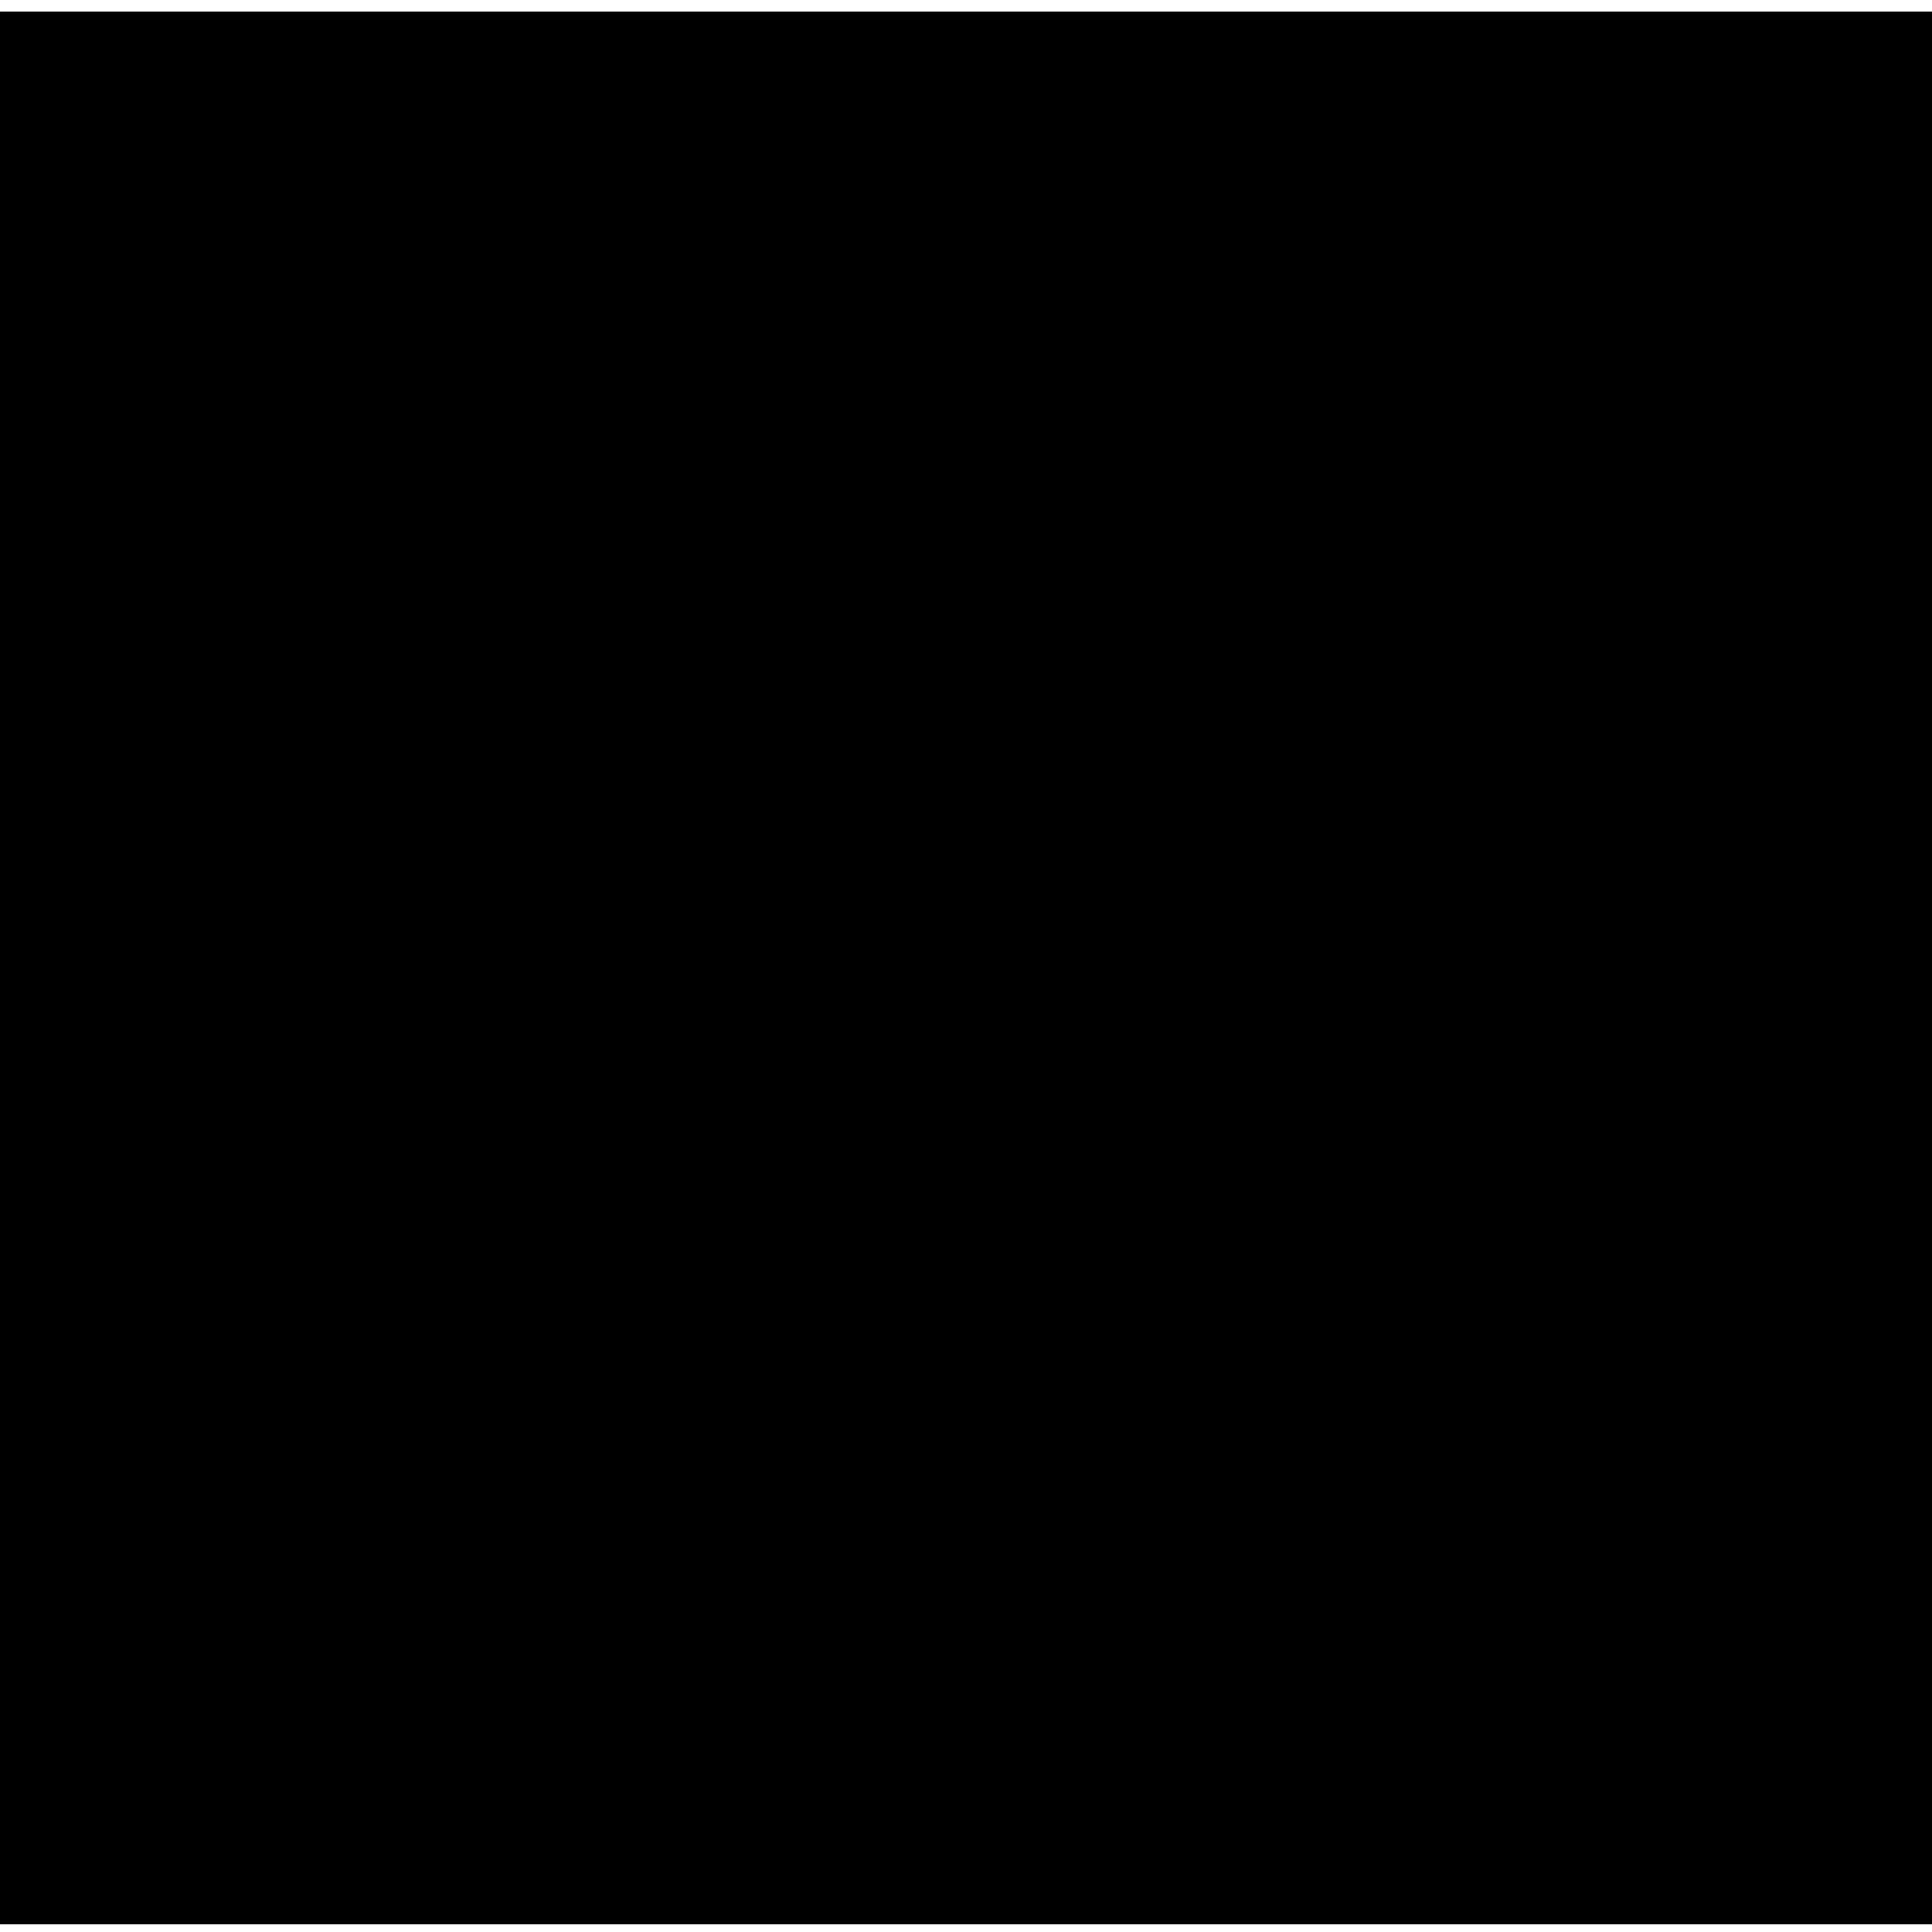
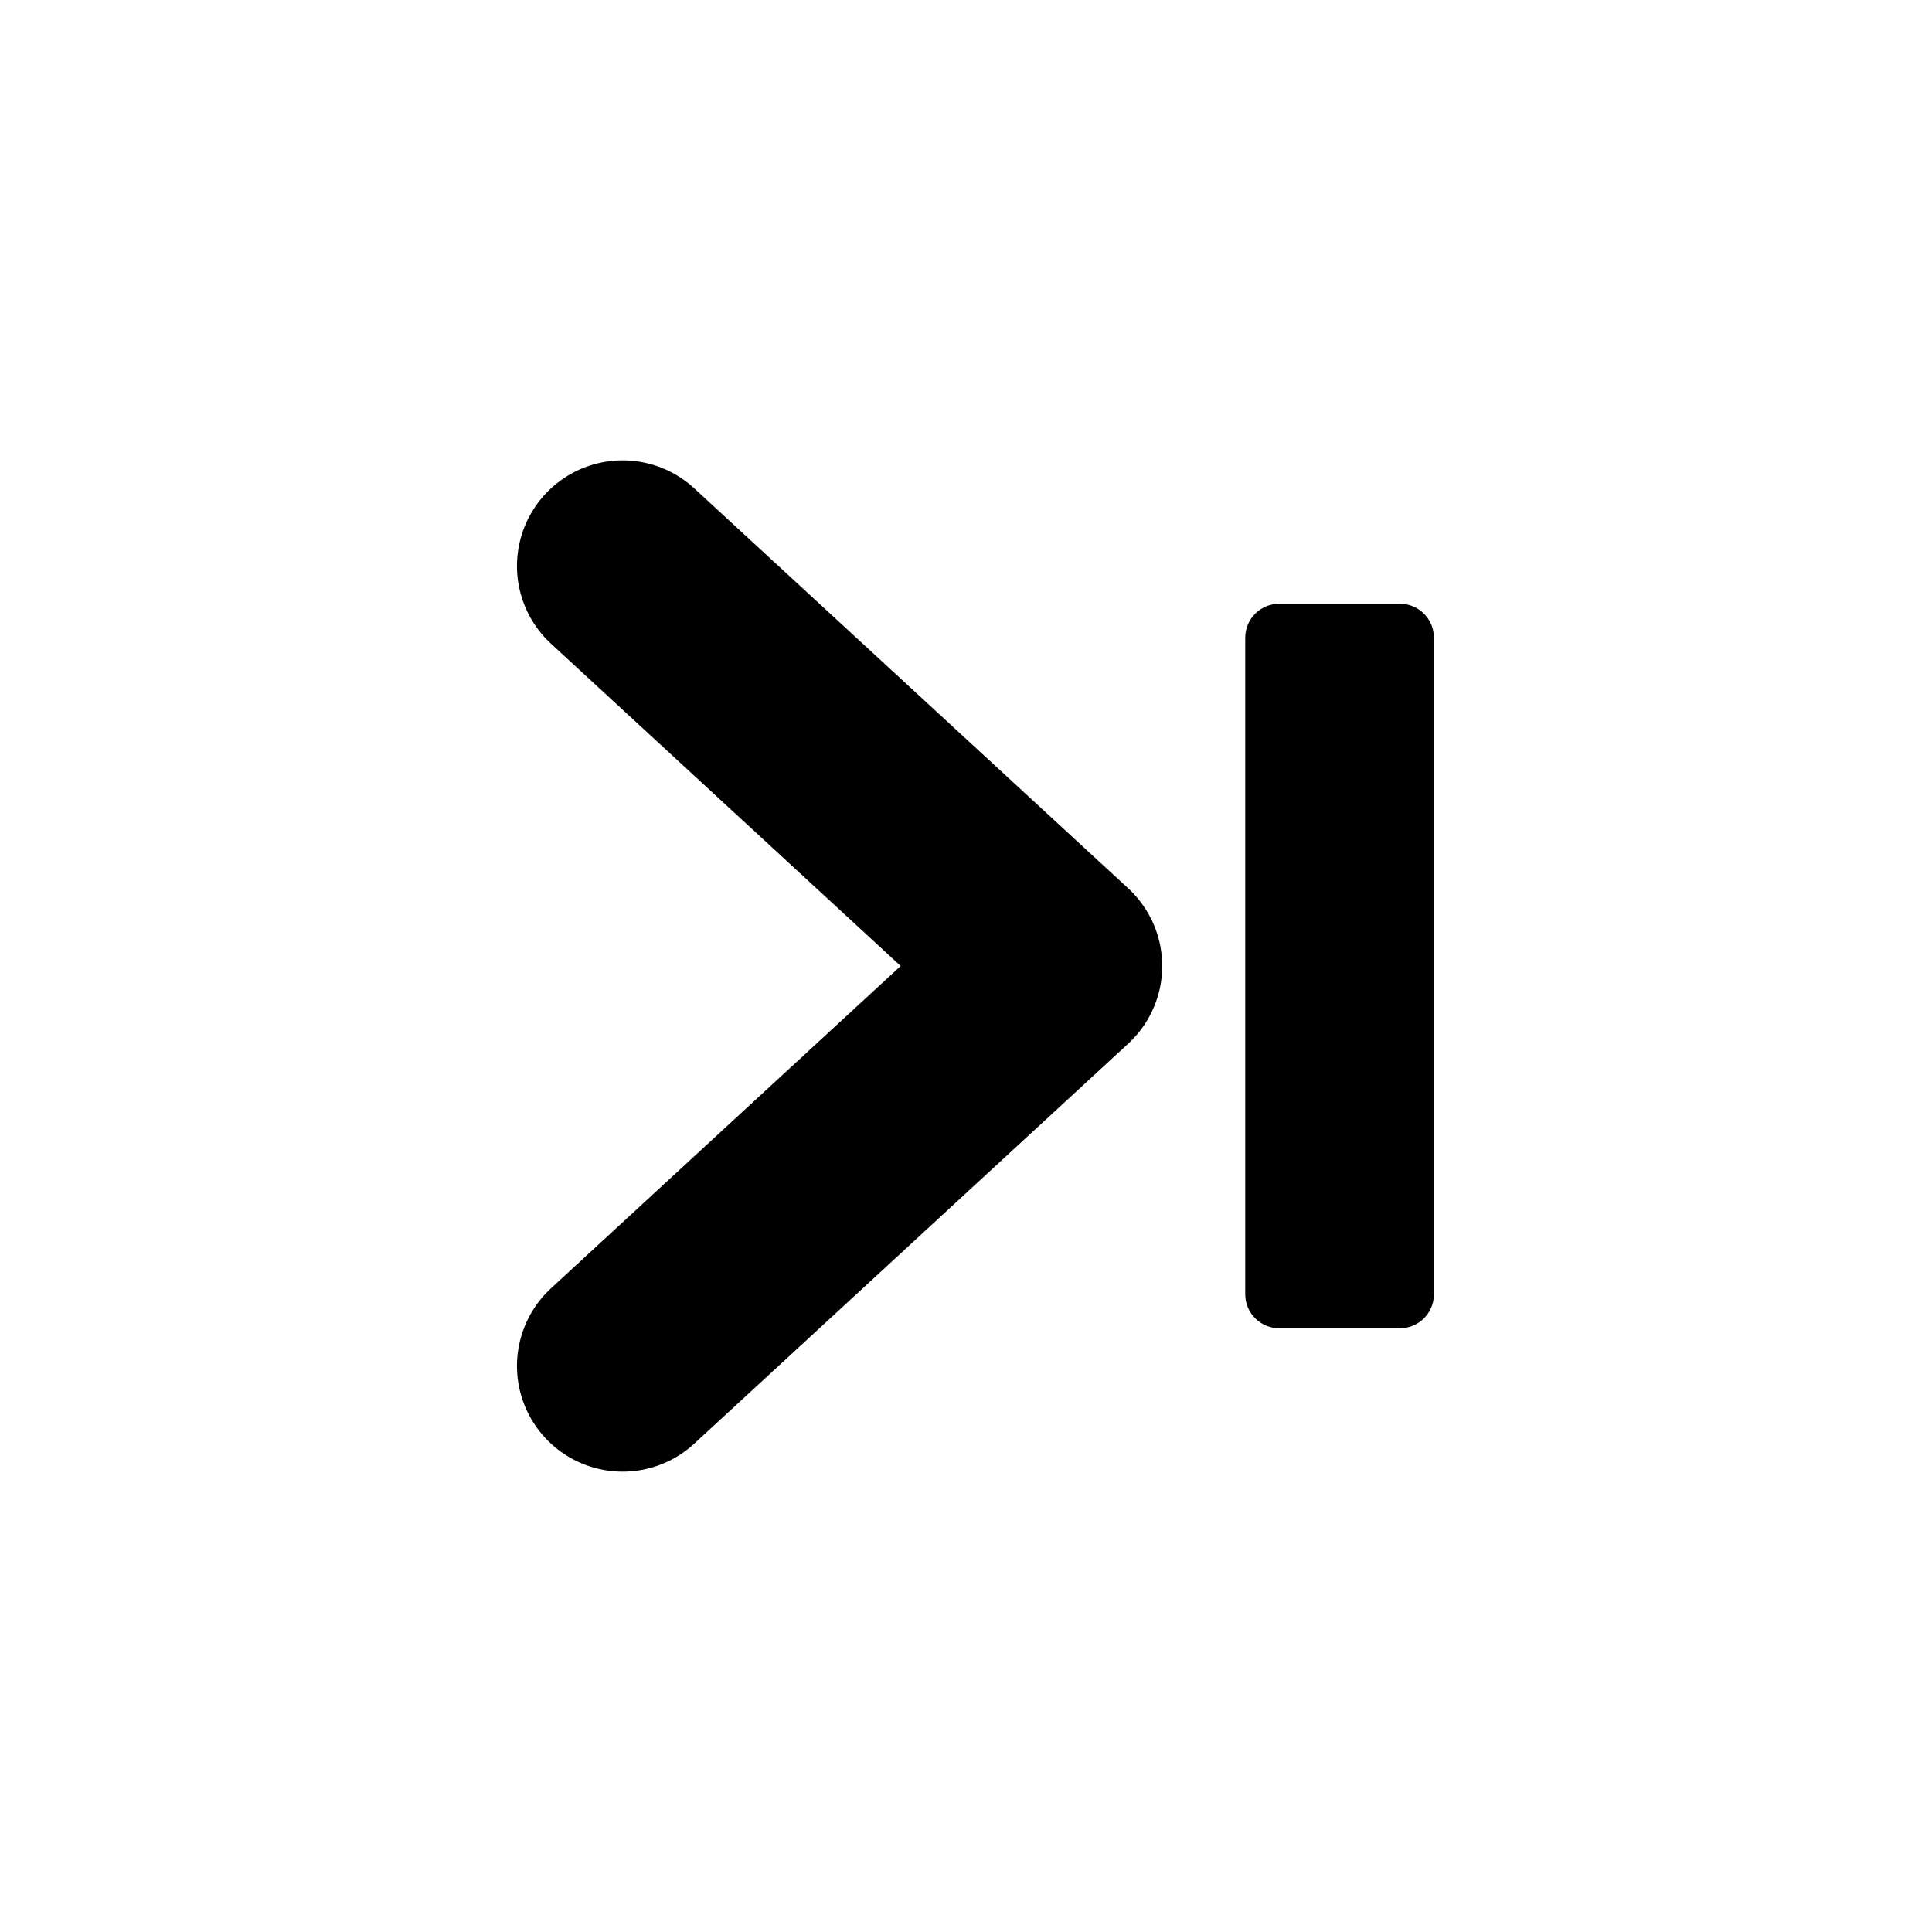
- <svg xmlns="http://www.w3.org/2000/svg" version="1.0" width="500pt" height="500pt" viewBox="0 0 500 500" preserveAspectRatio="xMidYMid meet">
-   <g transform="translate(0,500) scale(0.1,-0.1)" fill="#000000" stroke="none">
-     <path d="M0 2495 l0 -2475 2500 0 2500 0 0 2475 0 2475 -2500 0 -2500 0 0 -2475z" />
-   </g>
+ <svg xmlns="http://www.w3.org/2000/svg" version="1.1" width="1024" height="1024" viewBox="0 0 1024 1024">
+   <path d="M330,300 L560,512 L330,724" fill="none" stroke="#000000" stroke-width="112" stroke-linecap="round" stroke-linejoin="round" />
+   <rect x="660" y="320" width="100" height="384" rx="18" fill="#000000" />
</svg>
